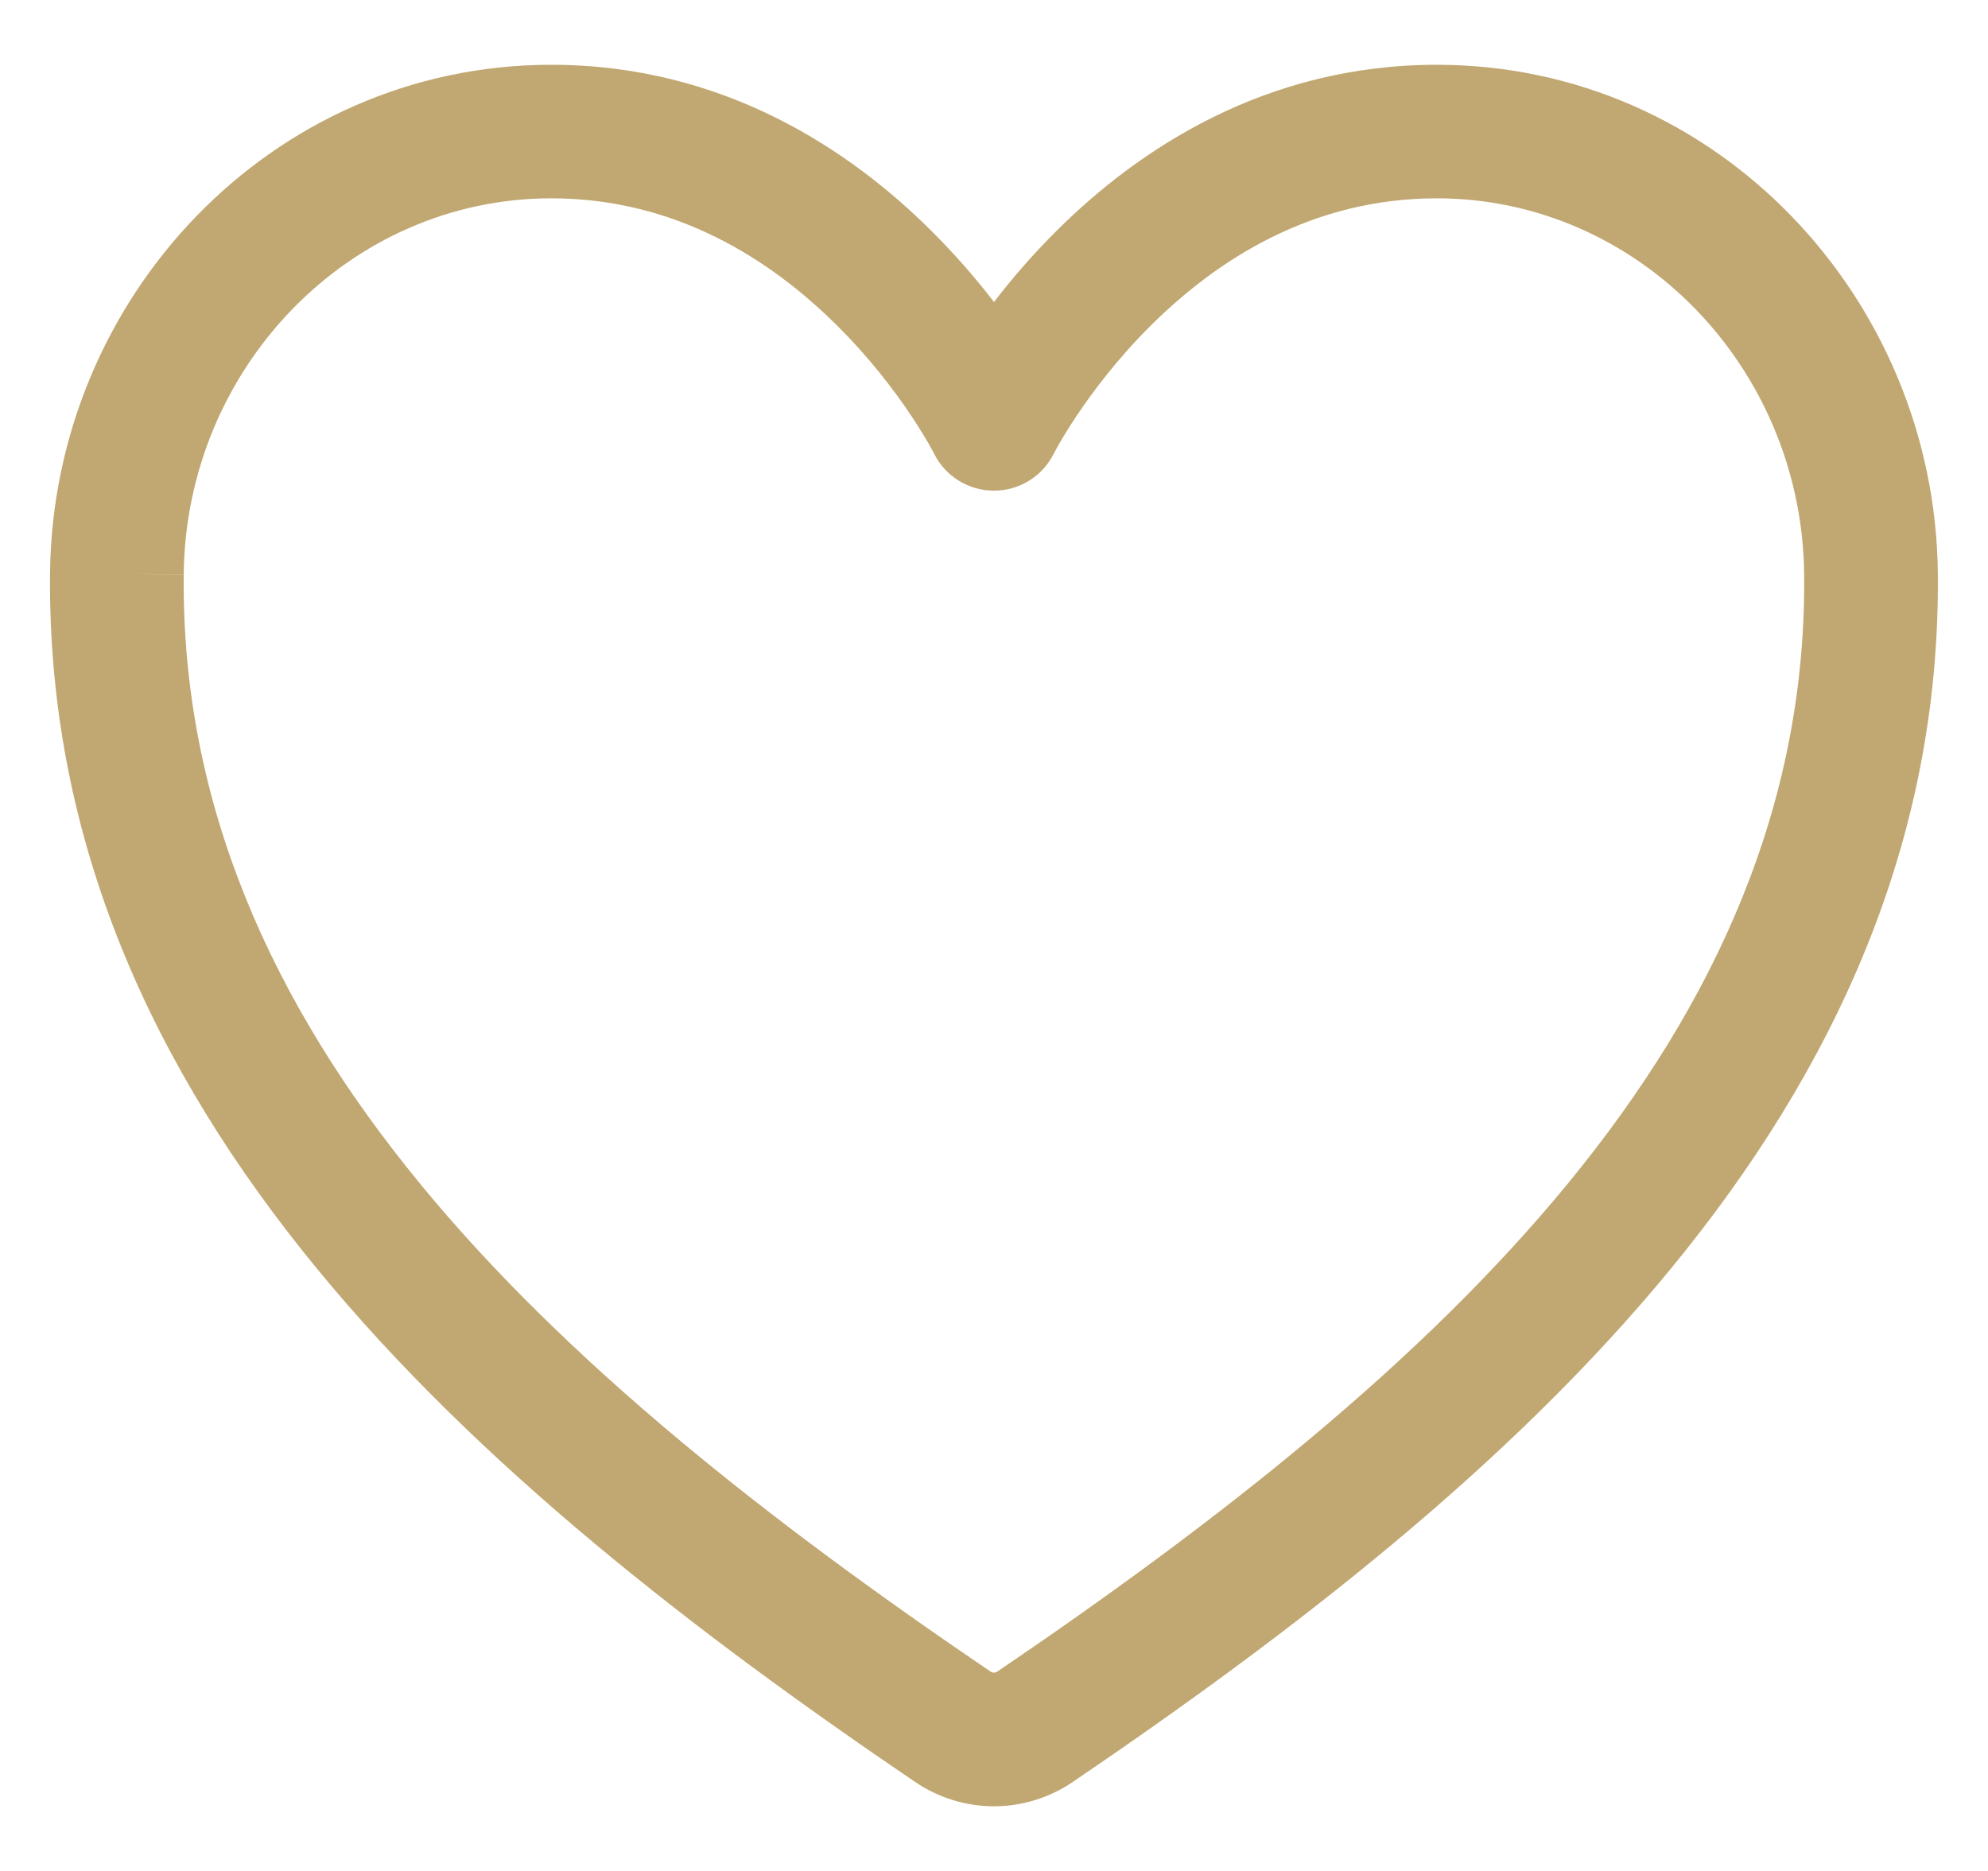
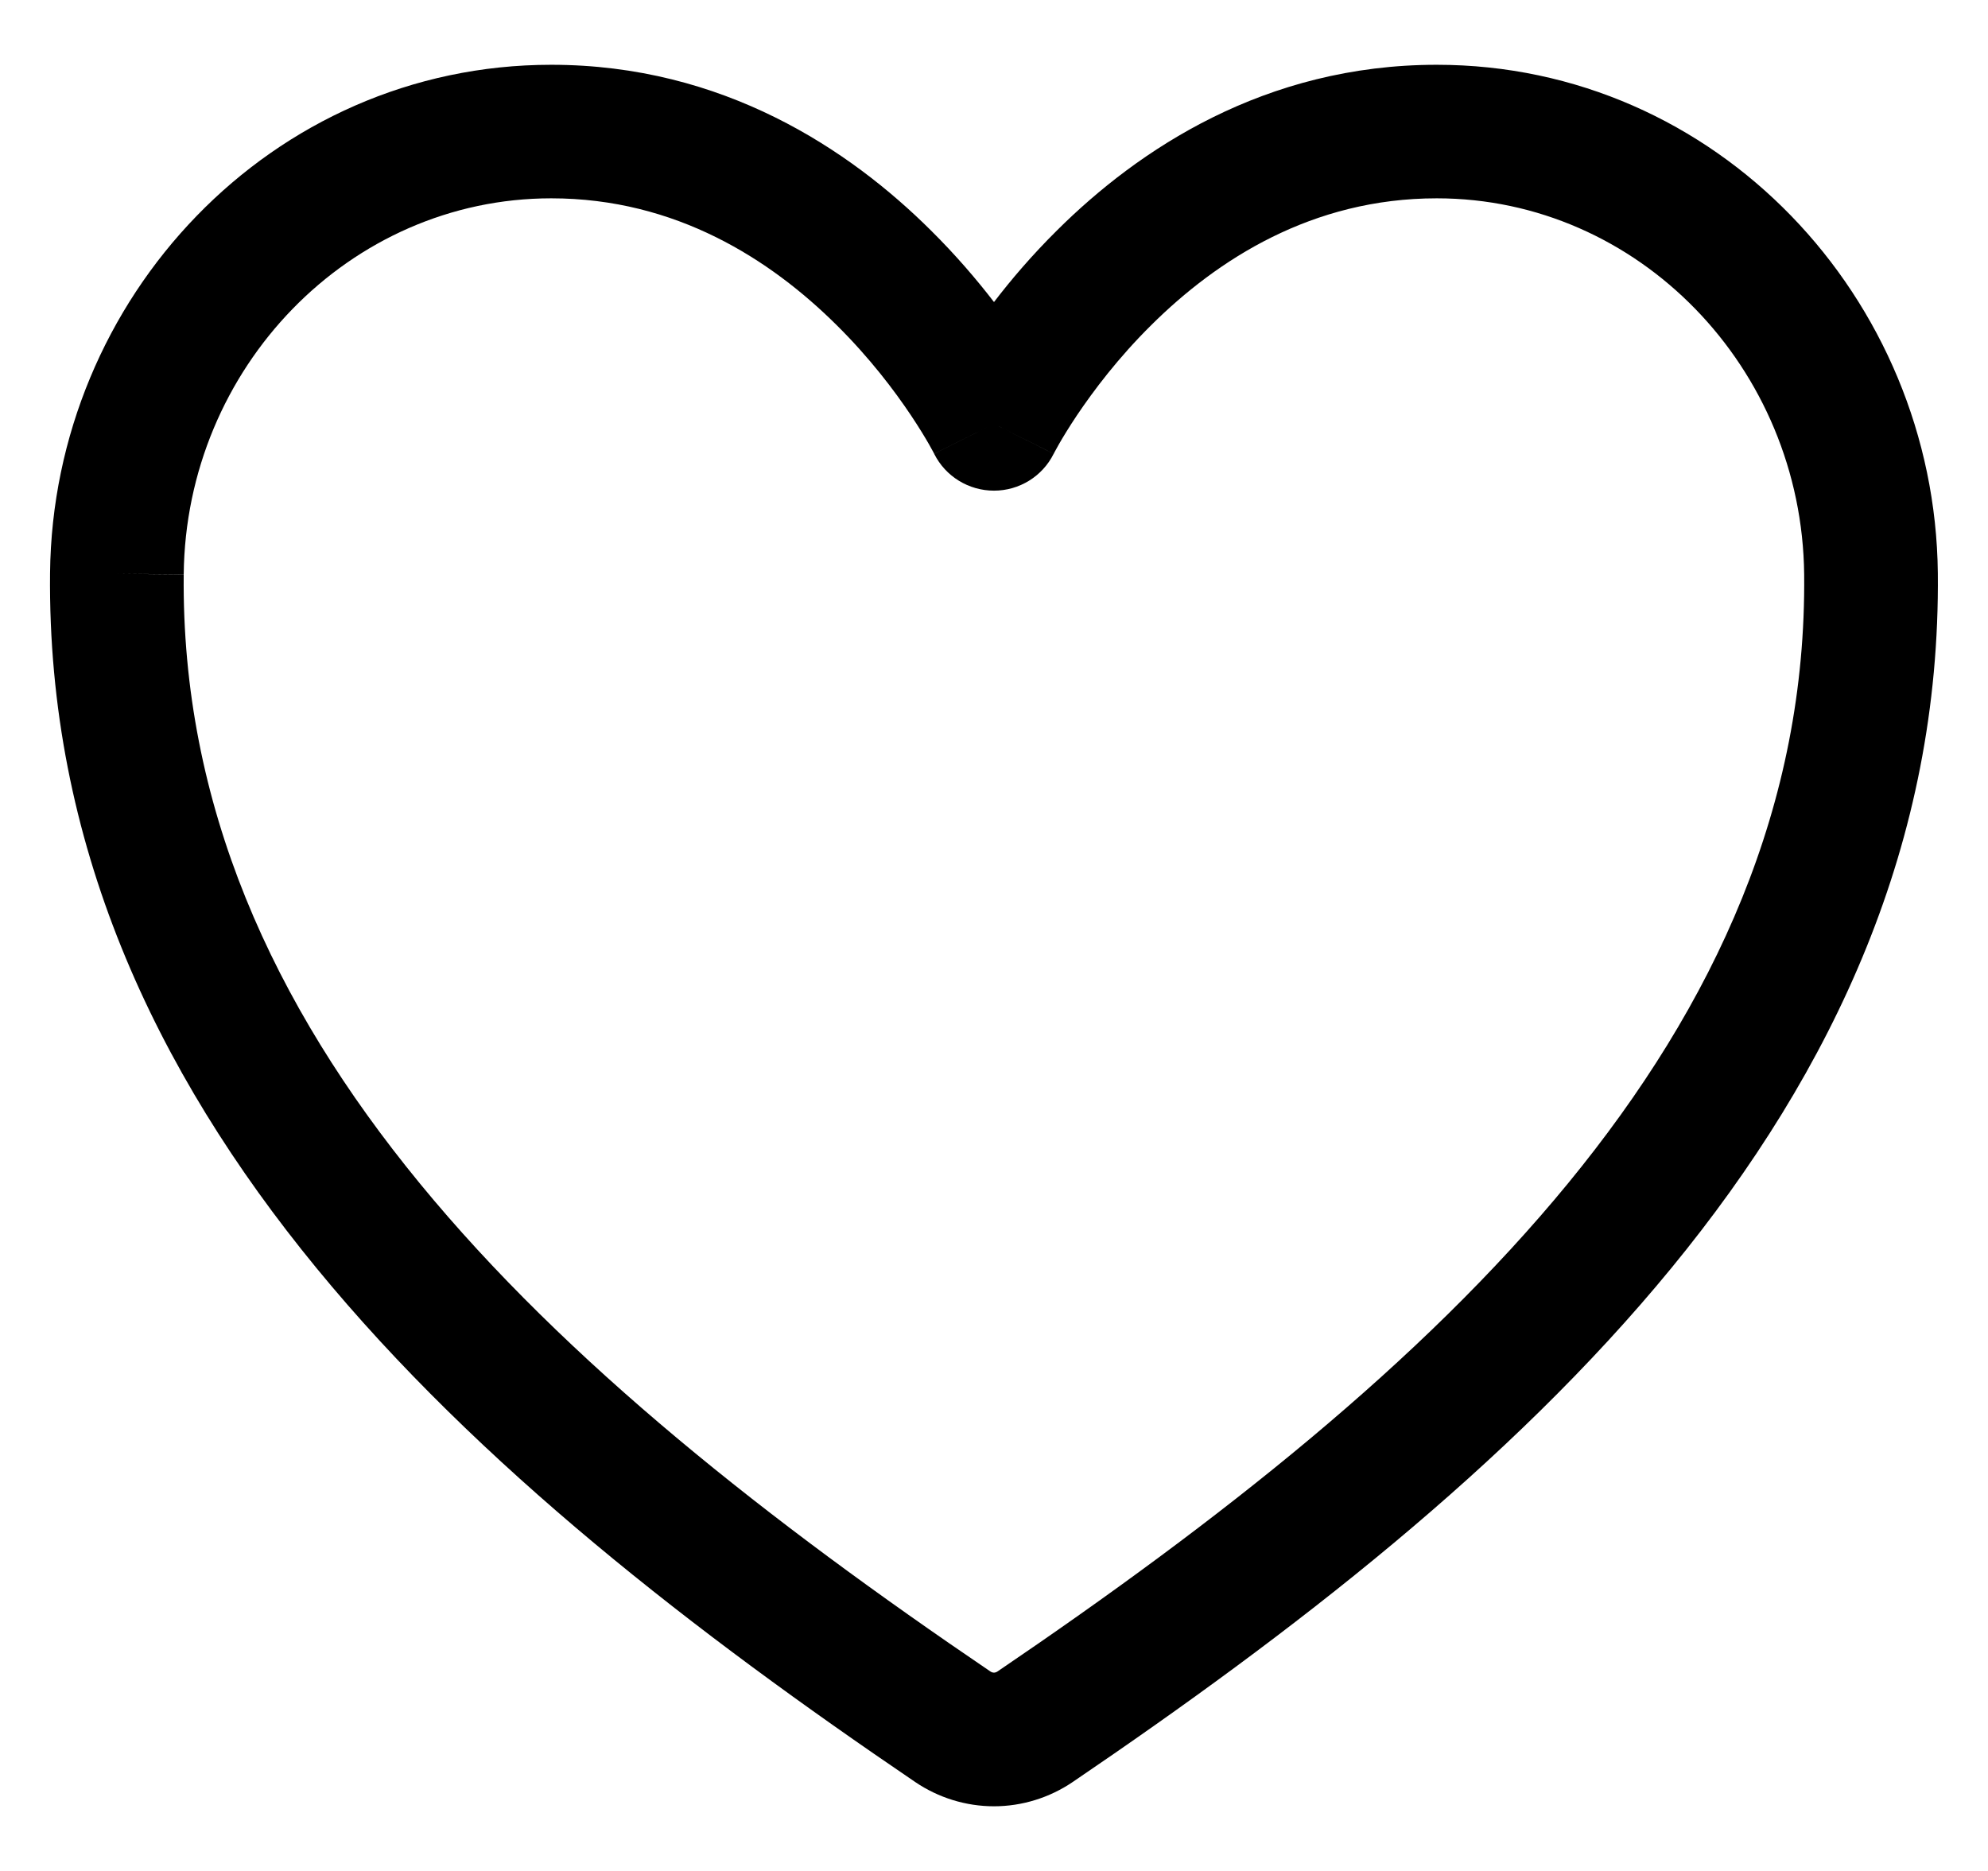
<svg xmlns="http://www.w3.org/2000/svg" width="17" height="16" viewBox="0 0 17 16" fill="none">
-   <path fill-rule="evenodd" clip-rule="evenodd" d="M0.428 4.901C0.452 2.552 2.318 0.554 4.714 0.554C6.184 0.554 7.267 1.281 7.96 1.97C8.173 2.181 8.353 2.392 8.5 2.583C8.646 2.392 8.826 2.181 9.039 1.97C9.732 1.281 10.815 0.554 12.286 0.554C14.681 0.554 16.547 2.552 16.571 4.901L16.571 4.901C16.617 9.505 12.917 12.697 9.172 15.24C8.974 15.374 8.739 15.447 8.5 15.447C8.26 15.447 8.025 15.374 7.827 15.24C4.081 12.697 0.382 9.505 0.428 4.901L0.428 4.901ZM12.286 1.696C11.22 1.696 10.41 2.219 9.844 2.781C9.562 3.06 9.351 3.341 9.209 3.552C9.139 3.657 9.087 3.743 9.054 3.801C9.038 3.831 9.026 3.852 9.018 3.866L9.011 3.88L9.011 3.881C9.011 3.881 9.011 3.881 9.01 3.881C9.011 3.881 9.011 3.881 8.5 3.625C7.988 3.881 7.989 3.881 7.989 3.881L7.989 3.881L7.988 3.88L7.981 3.866C7.974 3.852 7.962 3.831 7.945 3.801C7.912 3.743 7.86 3.657 7.79 3.552C7.649 3.341 7.437 3.06 7.155 2.781C6.589 2.219 5.779 1.696 4.714 1.696C2.987 1.696 1.589 3.147 1.571 4.912L1 4.907L1.571 4.913C1.531 8.85 4.693 11.732 8.469 14.294L8.469 14.294C8.478 14.3 8.489 14.304 8.5 14.304C8.51 14.304 8.521 14.3 8.53 14.294L8.53 14.294C12.305 11.732 15.467 8.85 15.428 4.913C15.41 3.147 14.012 1.696 12.286 1.696ZM8.5 3.625L7.988 3.881C7.989 3.881 7.989 3.881 7.989 3.882C8.086 4.075 8.284 4.196 8.5 4.196C8.716 4.196 8.914 4.074 9.01 3.881" fill="#C1A771" />
+   <path fill-rule="evenodd" clip-rule="evenodd" d="M0.428 4.901C0.452 2.552 2.318 0.554 4.714 0.554C6.184 0.554 7.267 1.281 7.96 1.97C8.173 2.181 8.353 2.392 8.5 2.583C8.646 2.392 8.826 2.181 9.039 1.97C9.732 1.281 10.815 0.554 12.286 0.554C14.681 0.554 16.547 2.552 16.571 4.901L16.571 4.901C16.617 9.505 12.917 12.697 9.172 15.24C8.974 15.374 8.739 15.447 8.5 15.447C8.26 15.447 8.025 15.374 7.827 15.24C4.081 12.697 0.382 9.505 0.428 4.901L0.428 4.901ZM12.286 1.696C11.22 1.696 10.41 2.219 9.844 2.781C9.562 3.06 9.351 3.341 9.209 3.552C9.139 3.657 9.087 3.743 9.054 3.801C9.038 3.831 9.026 3.852 9.018 3.866L9.011 3.88L9.011 3.881C9.011 3.881 9.011 3.881 9.01 3.881C9.011 3.881 9.011 3.881 8.5 3.625C7.988 3.881 7.989 3.881 7.989 3.881L7.989 3.881L7.988 3.88L7.981 3.866C7.974 3.852 7.962 3.831 7.945 3.801C7.912 3.743 7.86 3.657 7.79 3.552C7.649 3.341 7.437 3.06 7.155 2.781C6.589 2.219 5.779 1.696 4.714 1.696C2.987 1.696 1.589 3.147 1.571 4.912L1 4.907L1.571 4.913C1.531 8.85 4.693 11.732 8.469 14.294L8.469 14.294C8.478 14.3 8.489 14.304 8.5 14.304C8.51 14.304 8.521 14.3 8.53 14.294L8.53 14.294C12.305 11.732 15.467 8.85 15.428 4.913C15.41 3.147 14.012 1.696 12.286 1.696ZM8.5 3.625L7.988 3.881C7.989 3.881 7.989 3.881 7.989 3.882C8.086 4.075 8.284 4.196 8.5 4.196C8.716 4.196 8.914 4.074 9.01 3.881" fill="currentColor" />
</svg>
